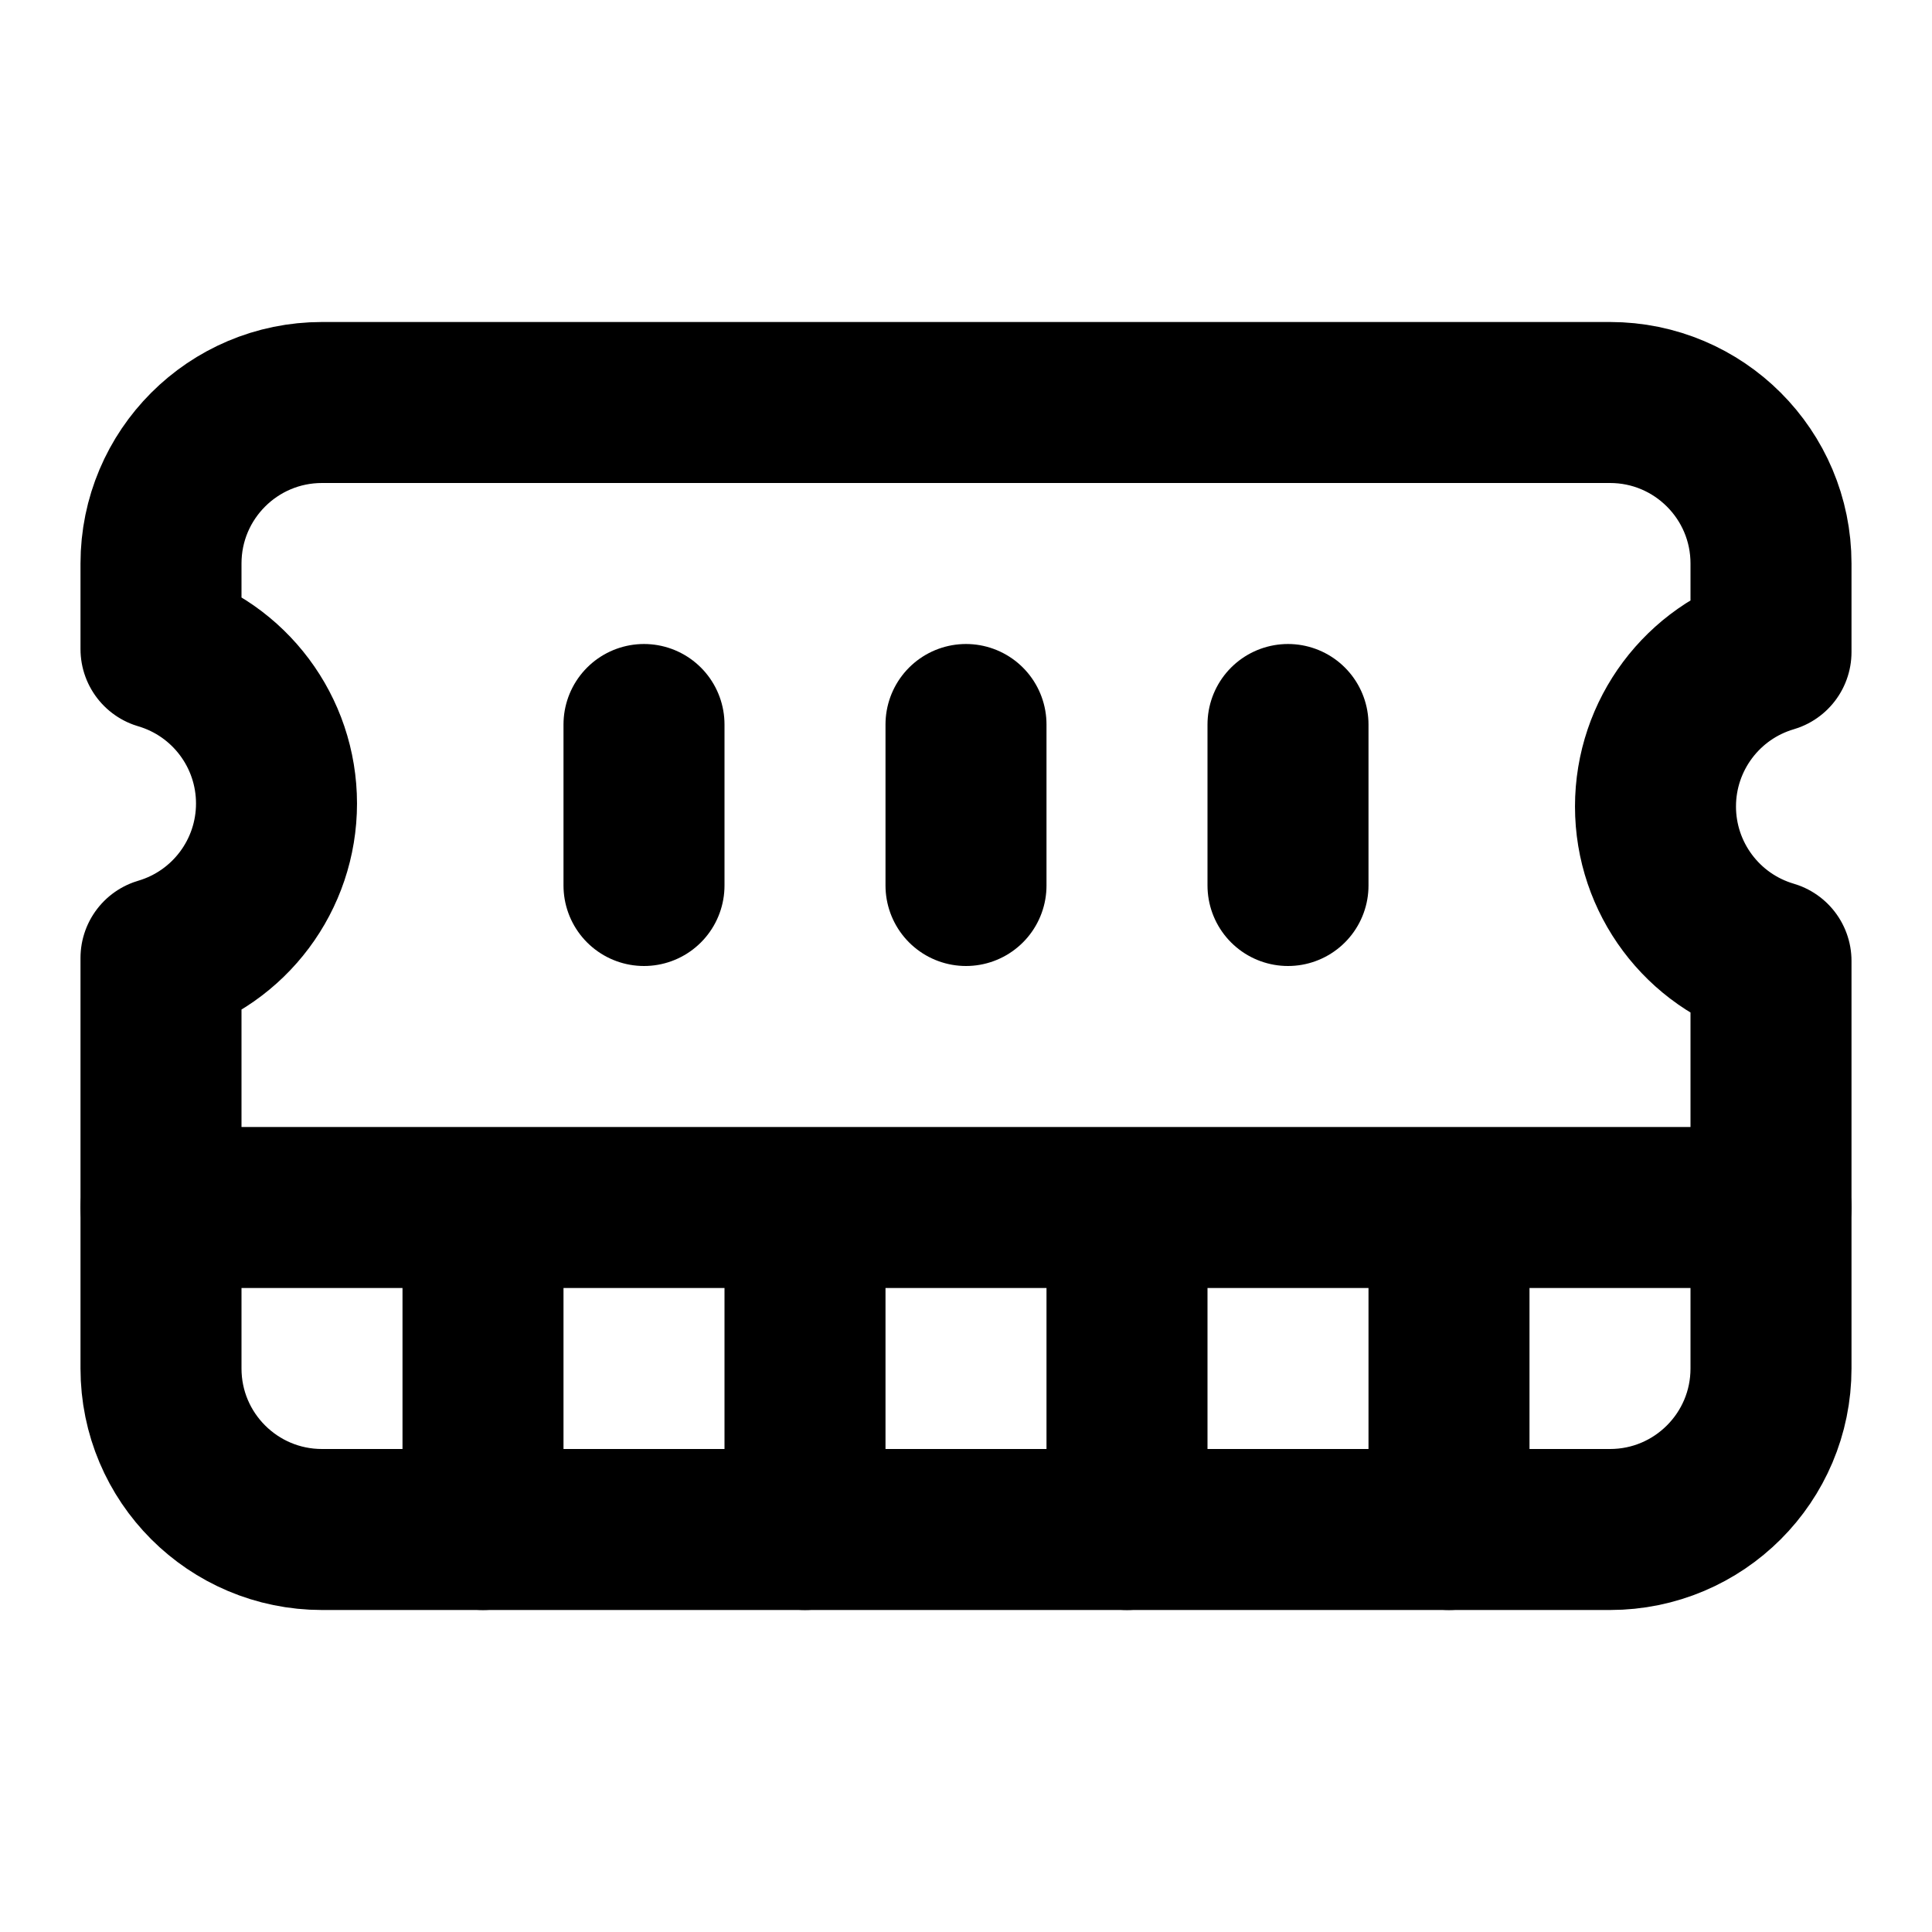
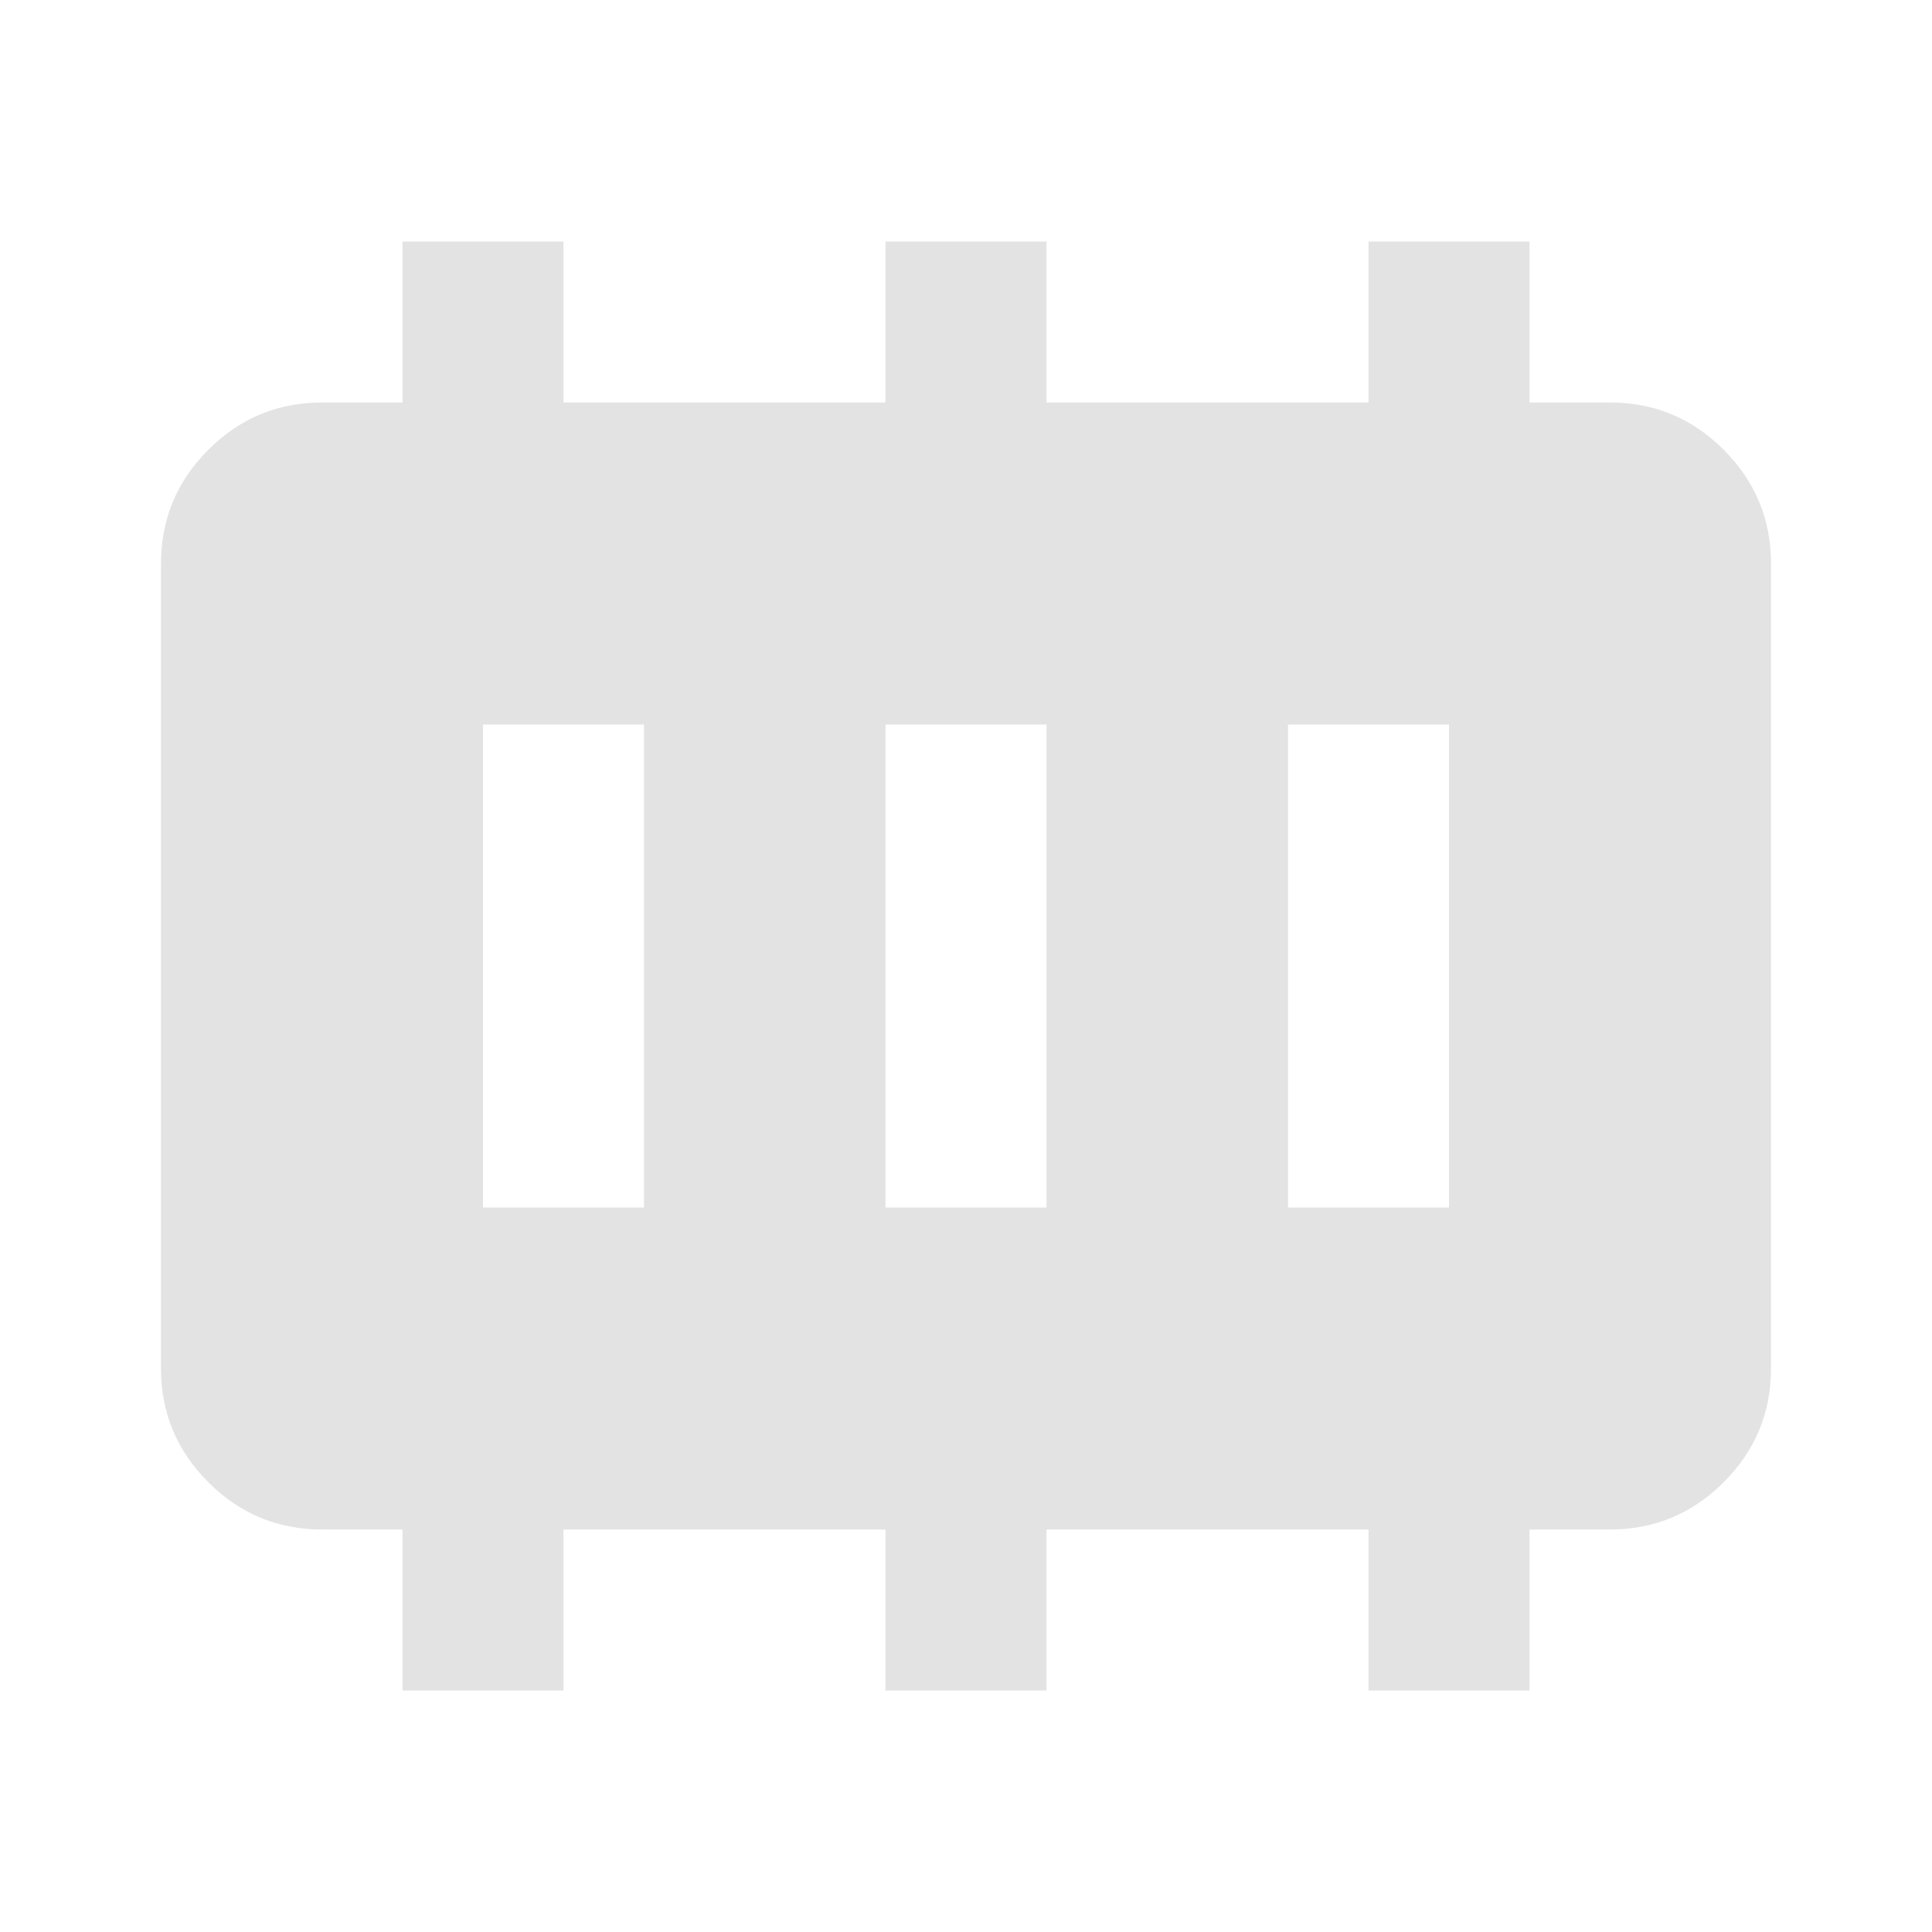
- <svg xmlns="http://www.w3.org/2000/svg" width="24" height="24" viewBox="0 0 24 24" fill="none" stroke="#000000" stroke-width="2" stroke-linecap="round" stroke-linejoin="round" class="lucide lucide-memory-stick-icon lucide-memory-stick">
-   <path d="M6 19v-3" />
-   <path d="M10 19v-3" />
-   <path d="M14 19v-3" />
-   <path d="M18 19v-3" />
-   <path d="M8 11V9" />
-   <path d="M16 11V9" />
-   <path d="M12 11V9" />
-   <path d="M2 15h20" />
-   <path d="M2 7a2 2 0 0 1 2-2h16a2 2 0 0 1 2 2v1.1a2 2 0 0 0 0 3.837V17a2 2 0 0 1-2 2H4a2 2 0 0 1-2-2v-5.1a2 2 0 0 0 0-3.837Z" />
+ <svg xmlns="http://www.w3.org/2000/svg" height="24px" viewBox="0 -960 960 960" width="24px" fill="#e3e3e3">
+   <path d="M240-360h80v-240h-80v240Zm200 0h80v-240h-80v240Zm200 0h80v-240h-80v240ZM200-120v-80h-40q-33 0-56.5-23.5T80-280v-400q0-33 23.5-56.5T160-760h40v-80h80v80h160v-80h80v80h160v-80h80v80h40q33 0 56.5 23.5T880-680v400q0 33-23.5 56.5T800-200h-40v80h-80v-80H520v80h-80v-80H280v80h-80Z" />
</svg>
